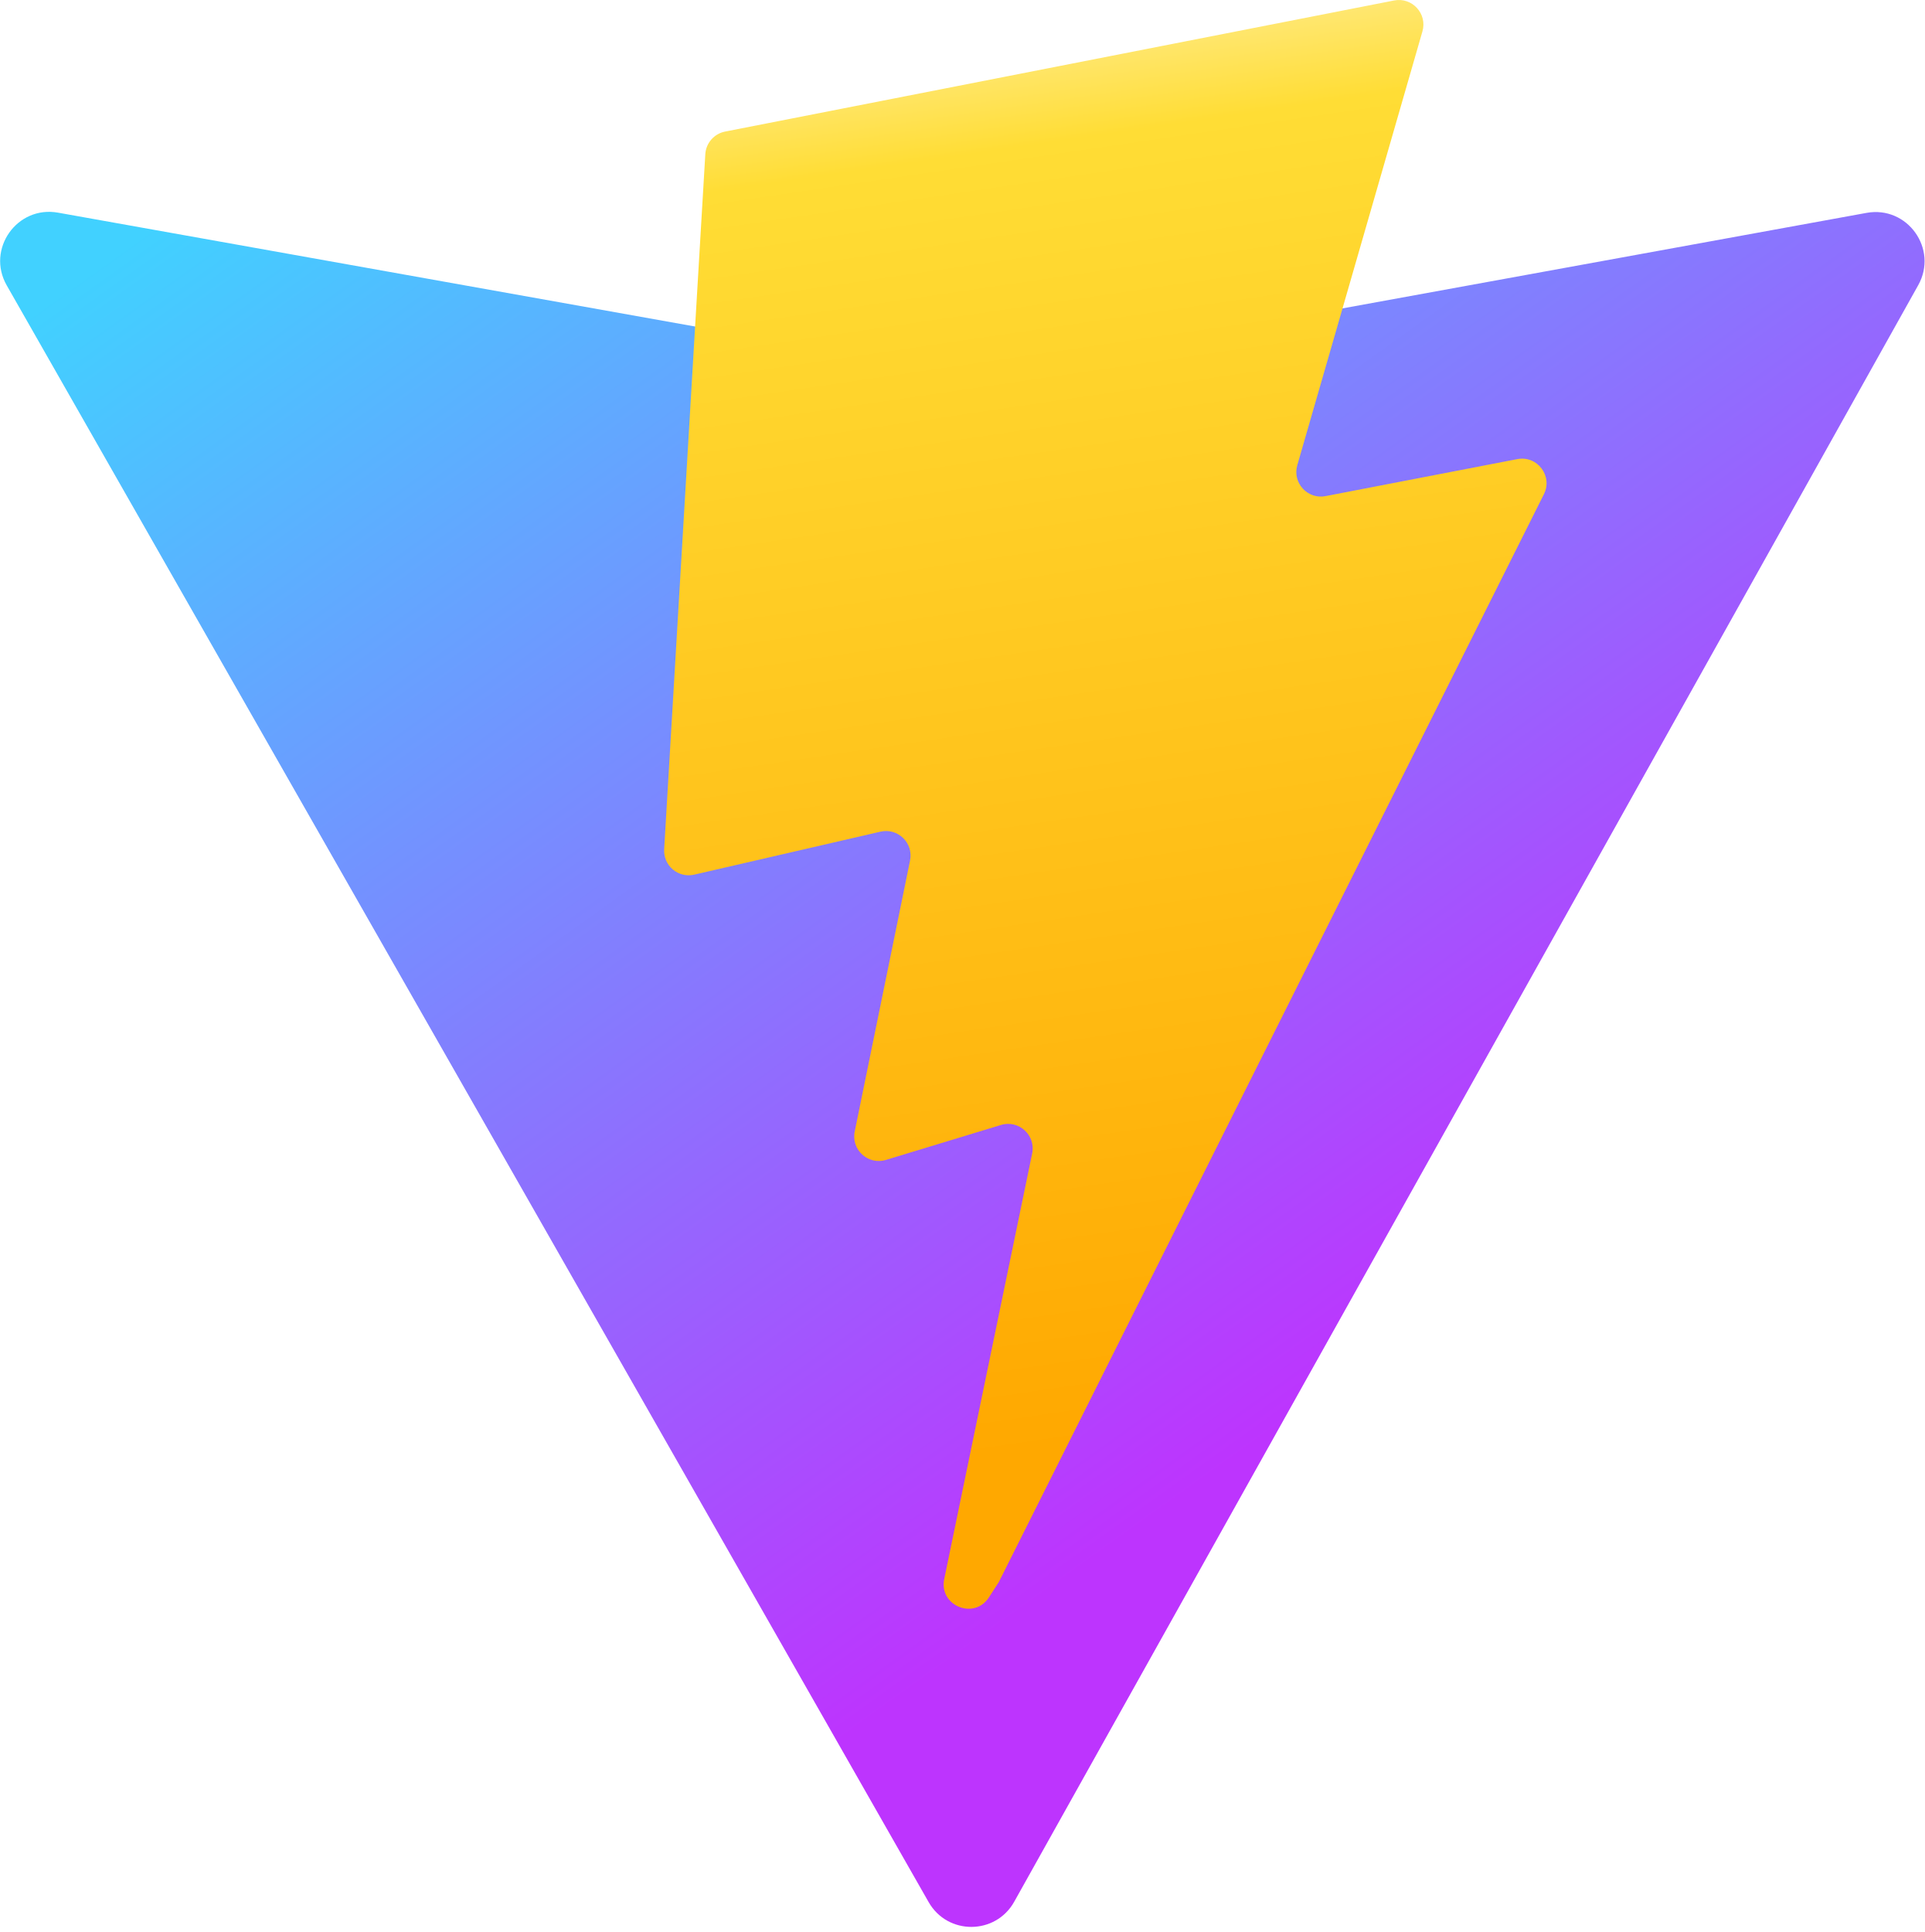
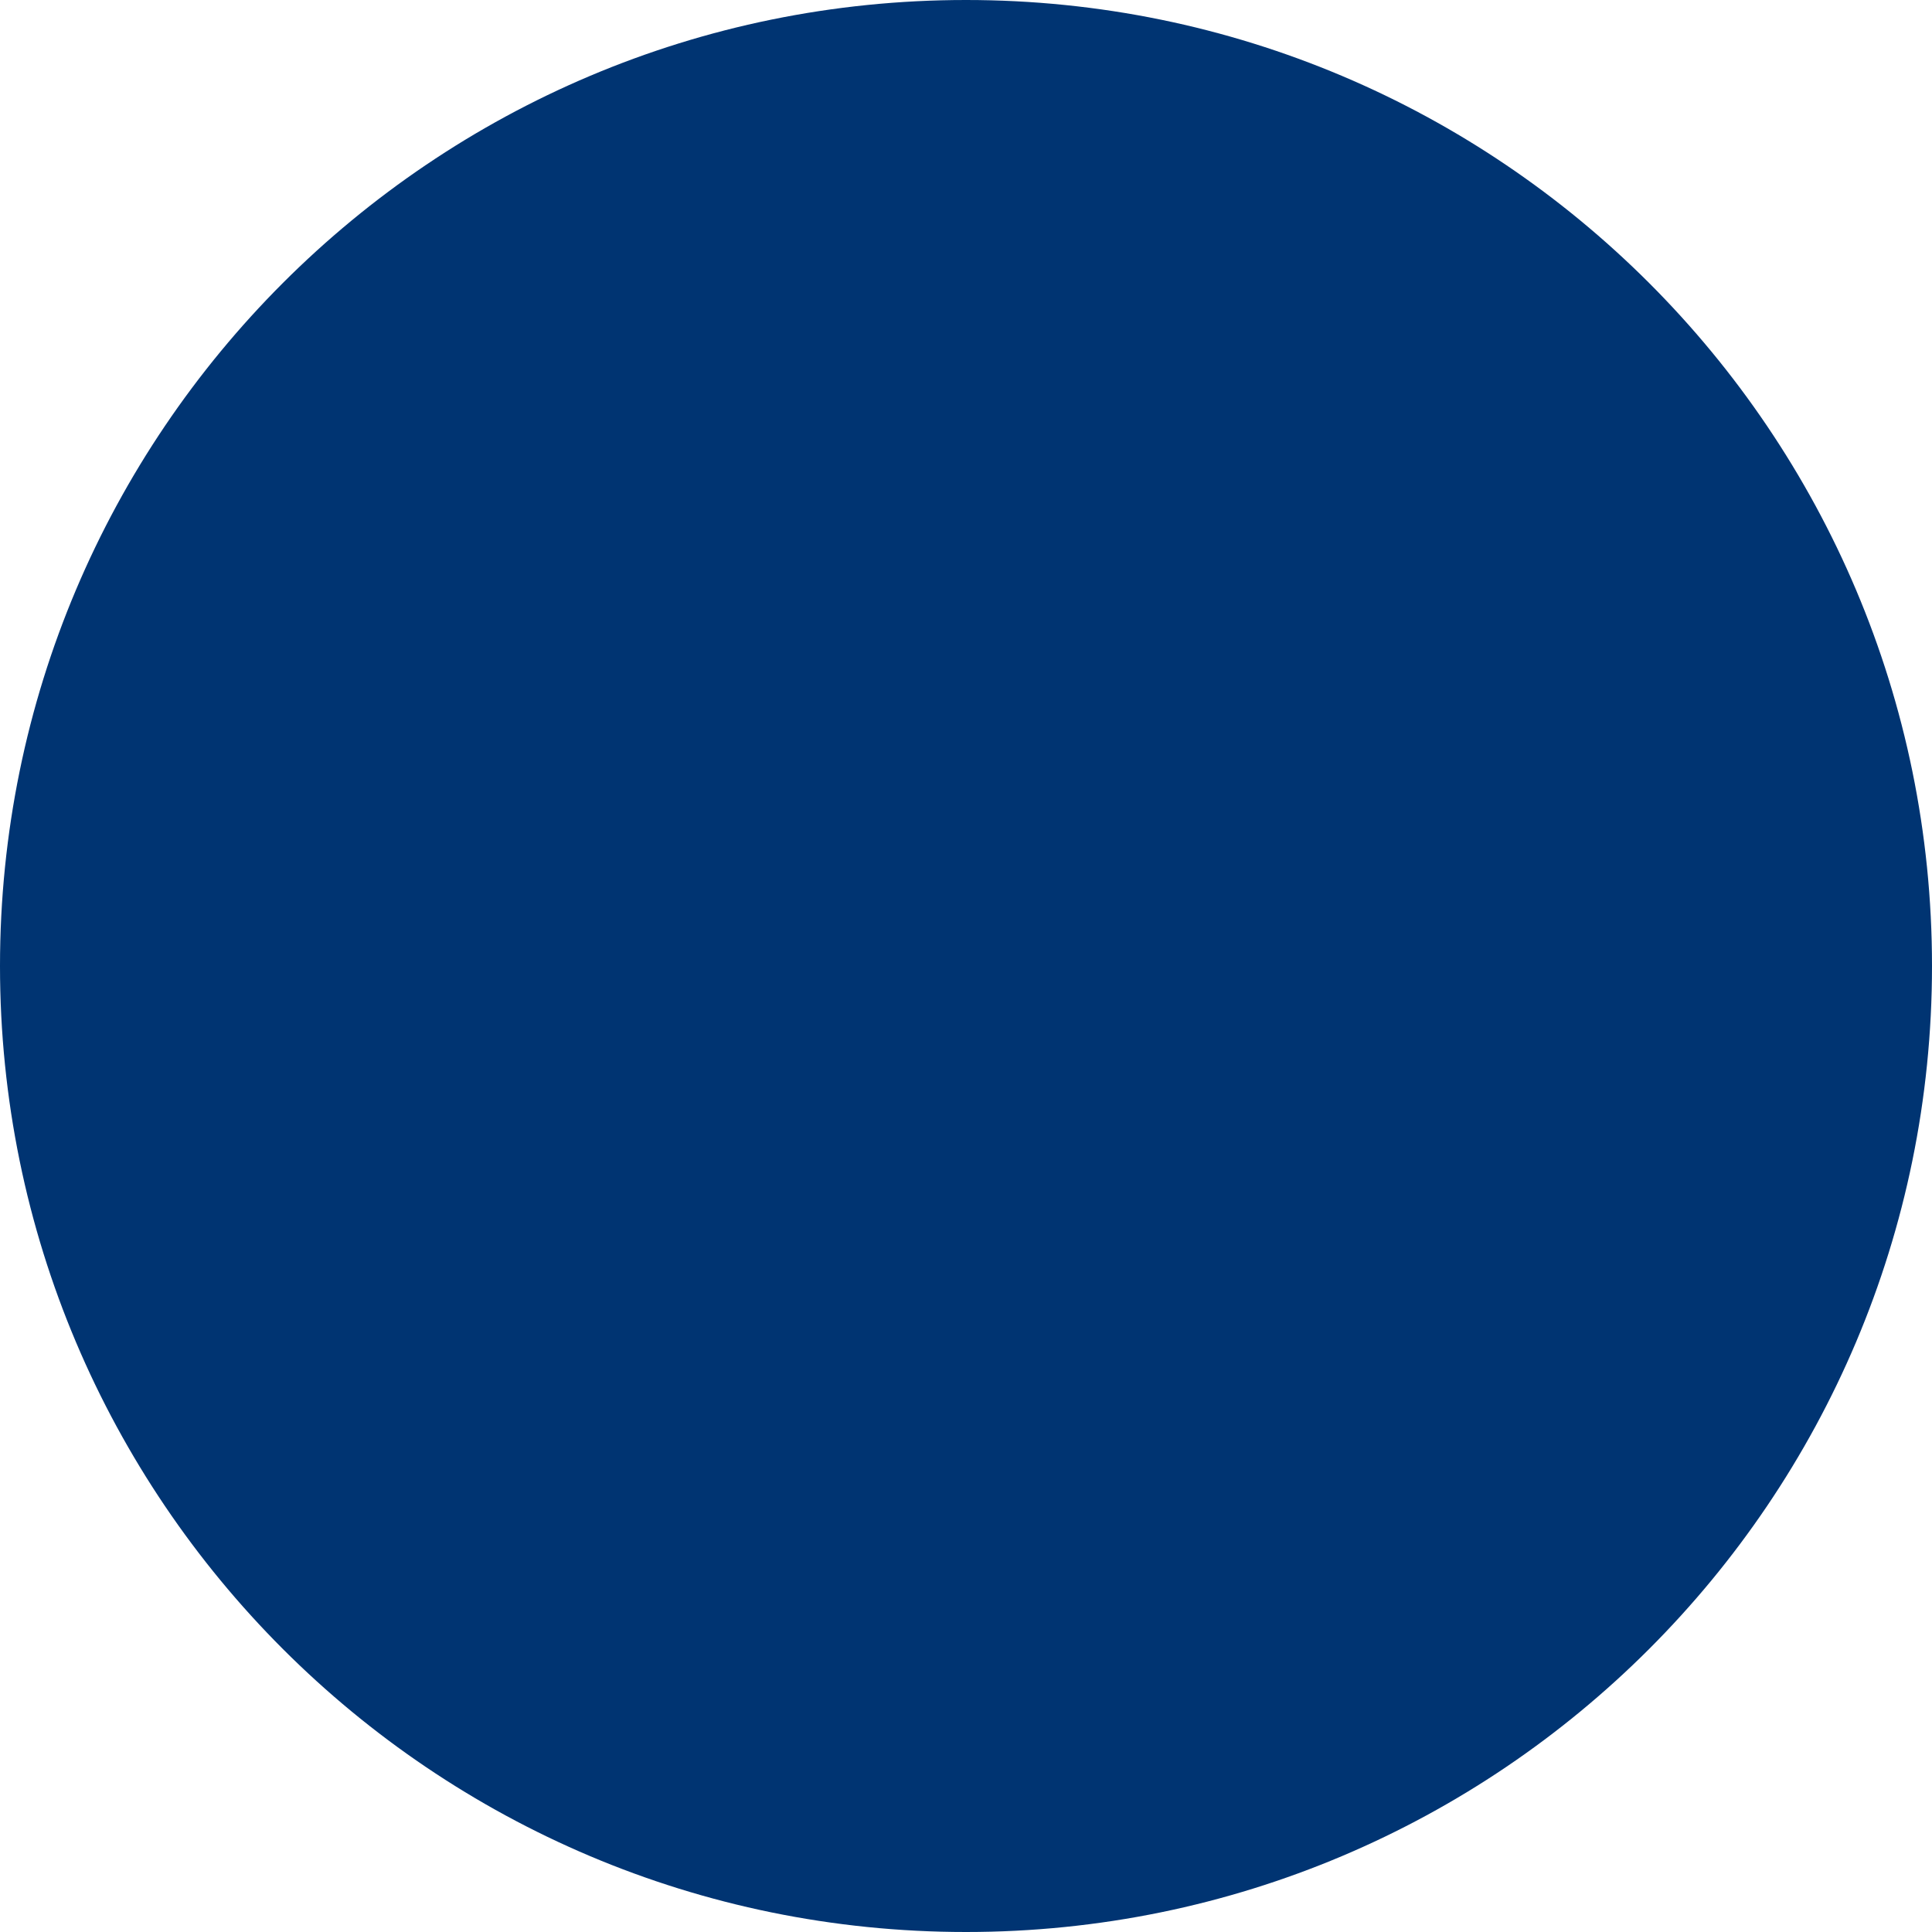
- <svg xmlns="http://www.w3.org/2000/svg" aria-hidden="true" role="img" class="iconify iconify--logos" width="31.88" height="32" preserveAspectRatio="xMidYMid meet" viewBox="0 0 256 257">
-   <defs>
-     <linearGradient id="IconifyId1813088fe1fbc01fb466" x1="-.828%" x2="57.636%" y1="7.652%" y2="78.411%">
-       <stop offset="0%" stop-color="#41D1FF" />
-       <stop offset="100%" stop-color="#BD34FE" />
-     </linearGradient>
-     <linearGradient id="IconifyId1813088fe1fbc01fb467" x1="43.376%" x2="50.316%" y1="2.242%" y2="89.03%">
-       <stop offset="0%" stop-color="#FFEA83" />
-       <stop offset="8.333%" stop-color="#FFDD35" />
-       <stop offset="100%" stop-color="#FFA800" />
-     </linearGradient>
-   </defs>
-   <path fill="url(#IconifyId1813088fe1fbc01fb466)" d="M255.153 37.938L134.897 252.976c-2.483 4.44-8.862 4.466-11.382.048L.875 37.958c-2.746-4.814 1.371-10.646 6.827-9.67l120.385 21.517a6.537 6.537 0 0 0 2.322-.004l117.867-21.483c5.438-.991 9.574 4.796 6.877 9.62Z" />
-   <path fill="url(#IconifyId1813088fe1fbc01fb467)" d="M185.432.063L96.44 17.501a3.268 3.268 0 0 0-2.634 3.014l-5.474 92.456a3.268 3.268 0 0 0 3.997 3.378l24.777-5.718c2.318-.535 4.413 1.507 3.936 3.838l-7.361 36.047c-.495 2.426 1.782 4.5 4.151 3.78l15.304-4.649c2.372-.72 4.652 1.36 4.15 3.788l-11.698 56.621c-.732 3.542 3.979 5.473 5.943 2.437l1.313-2.028l72.516-144.72c1.215-2.423-.88-5.186-3.54-4.672l-25.505 4.922c-2.396.462-4.435-1.77-3.759-4.114l16.646-57.705c.677-2.35-1.37-4.583-3.769-4.113Z" />
+ <svg xmlns="http://www.w3.org/2000/svg" aria-hidden="true" role="img" class="iconify iconify--logos" width="32" height="32" preserveAspectRatio="xMidYMid meet" viewBox="0 0 256 256">
+   <circle cx="128" cy="128" r="128" fill="#003472" />
</svg>
